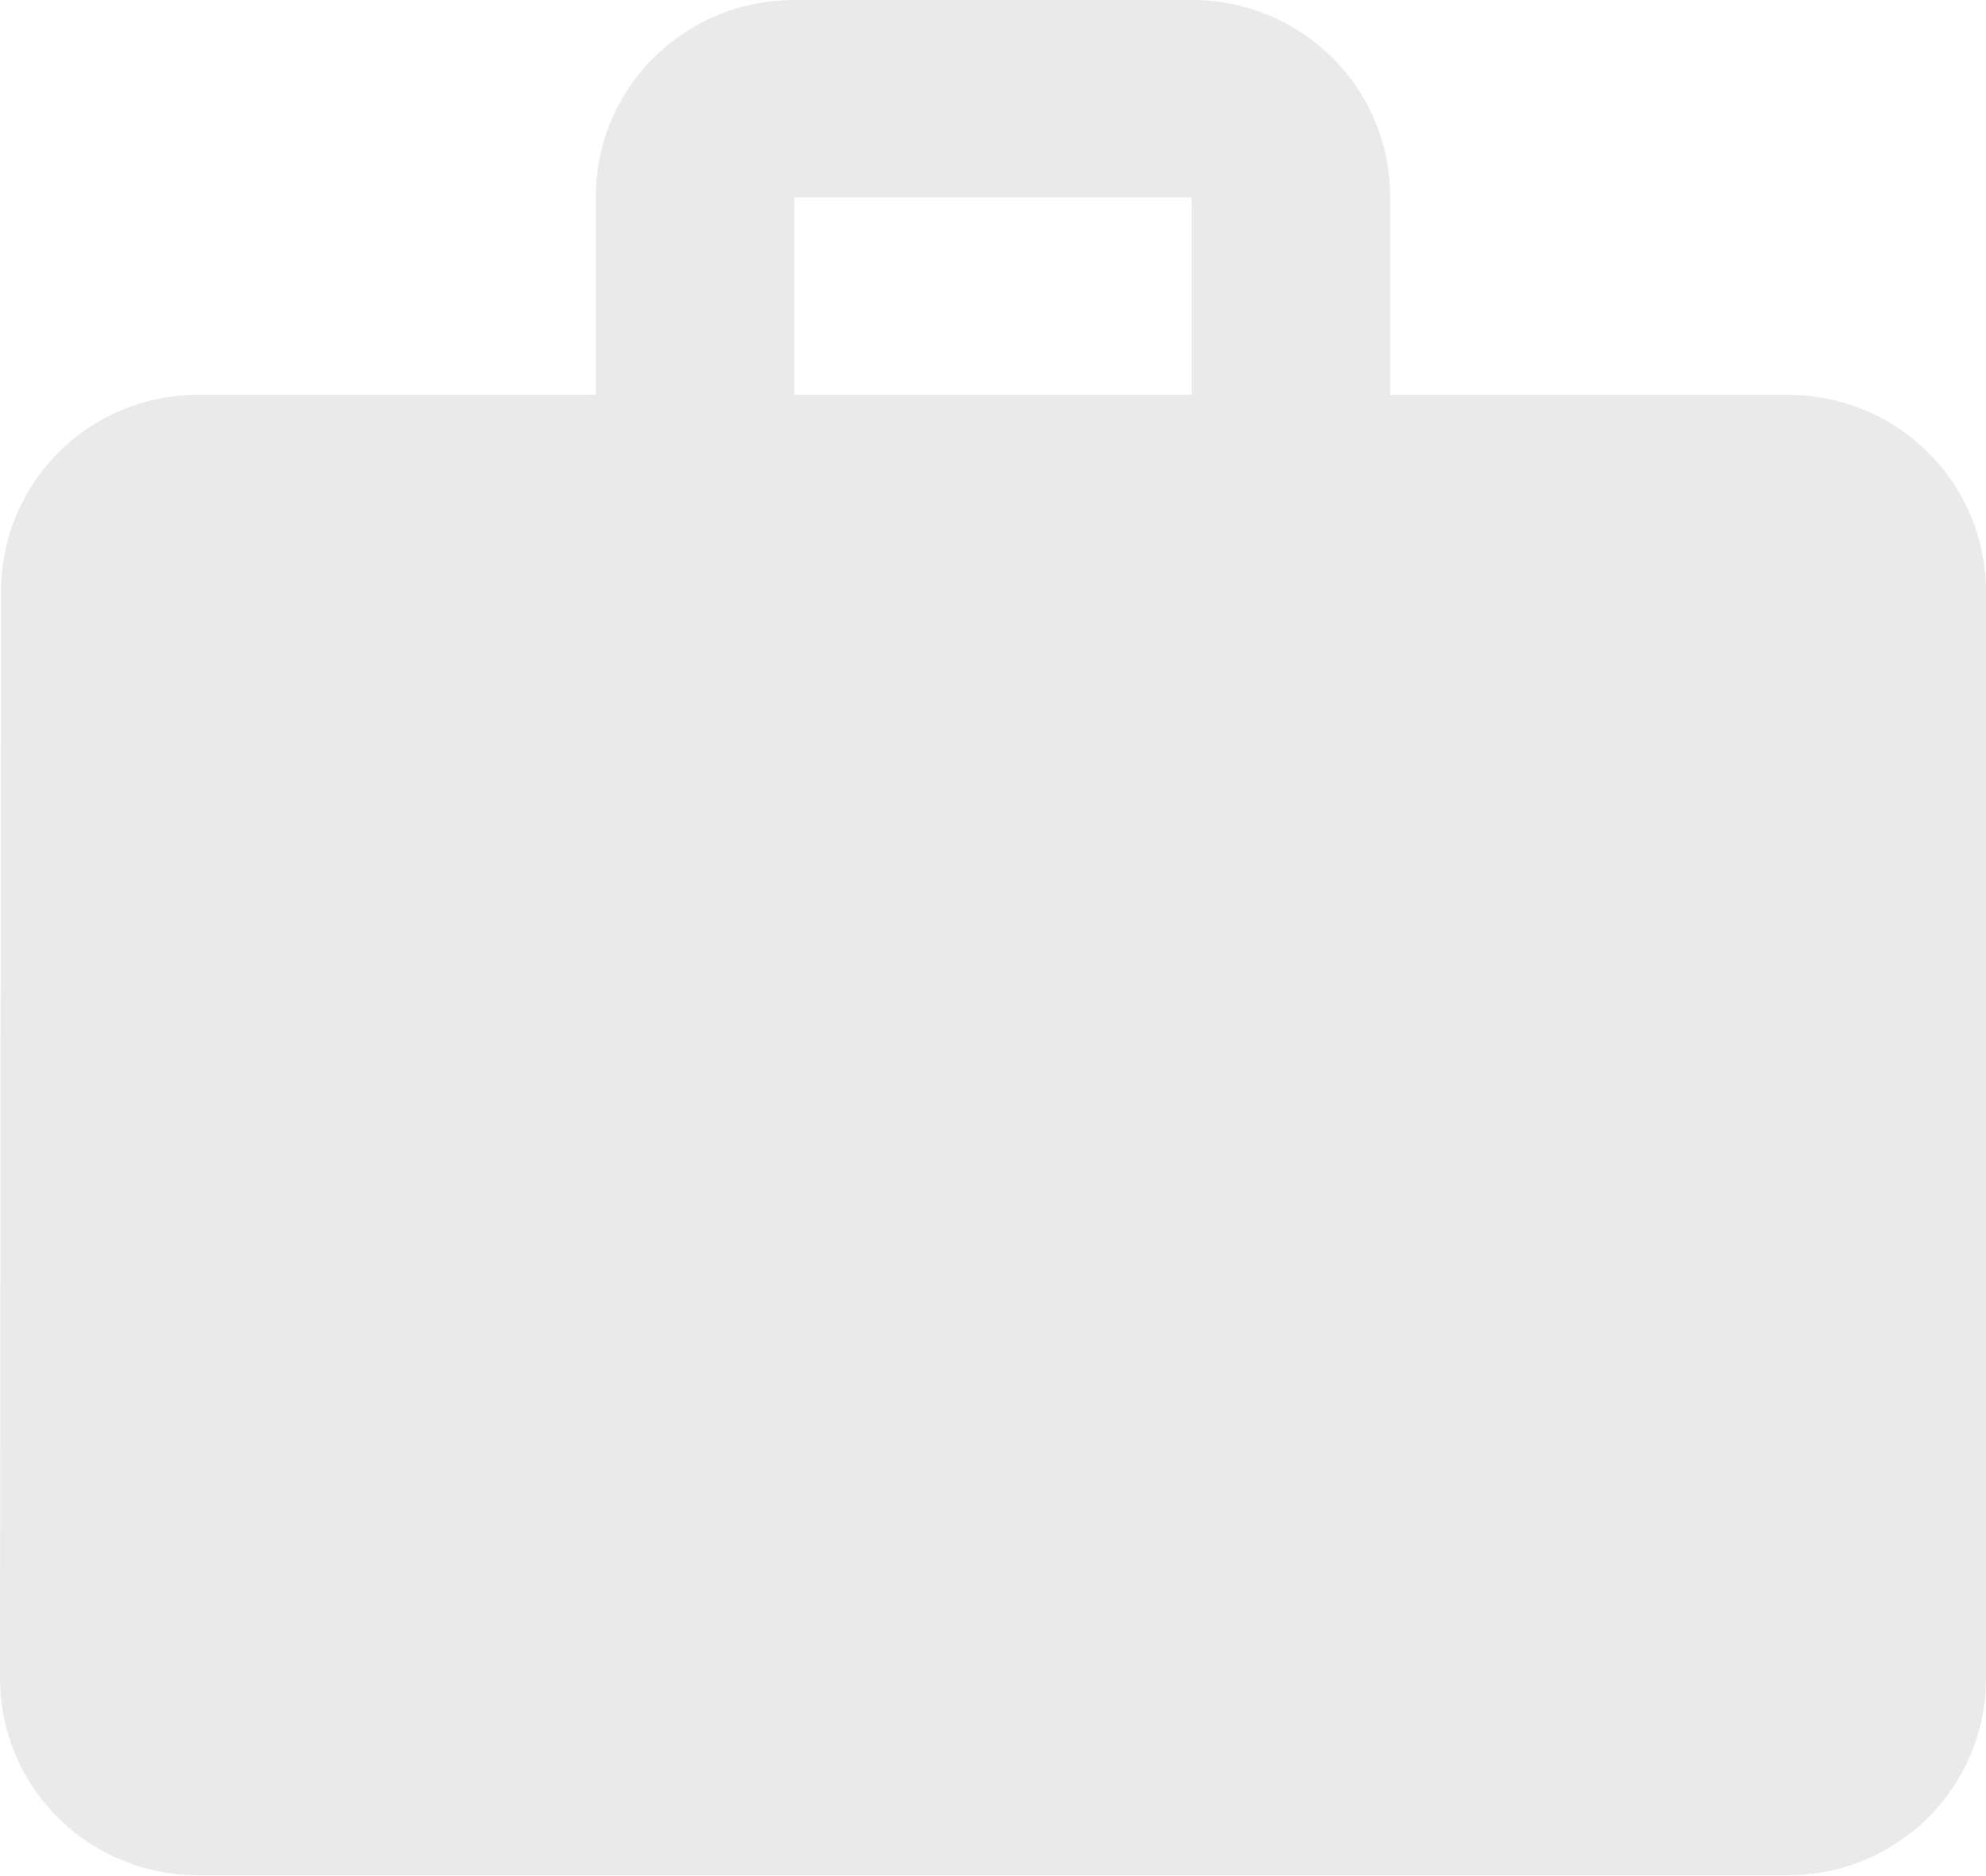
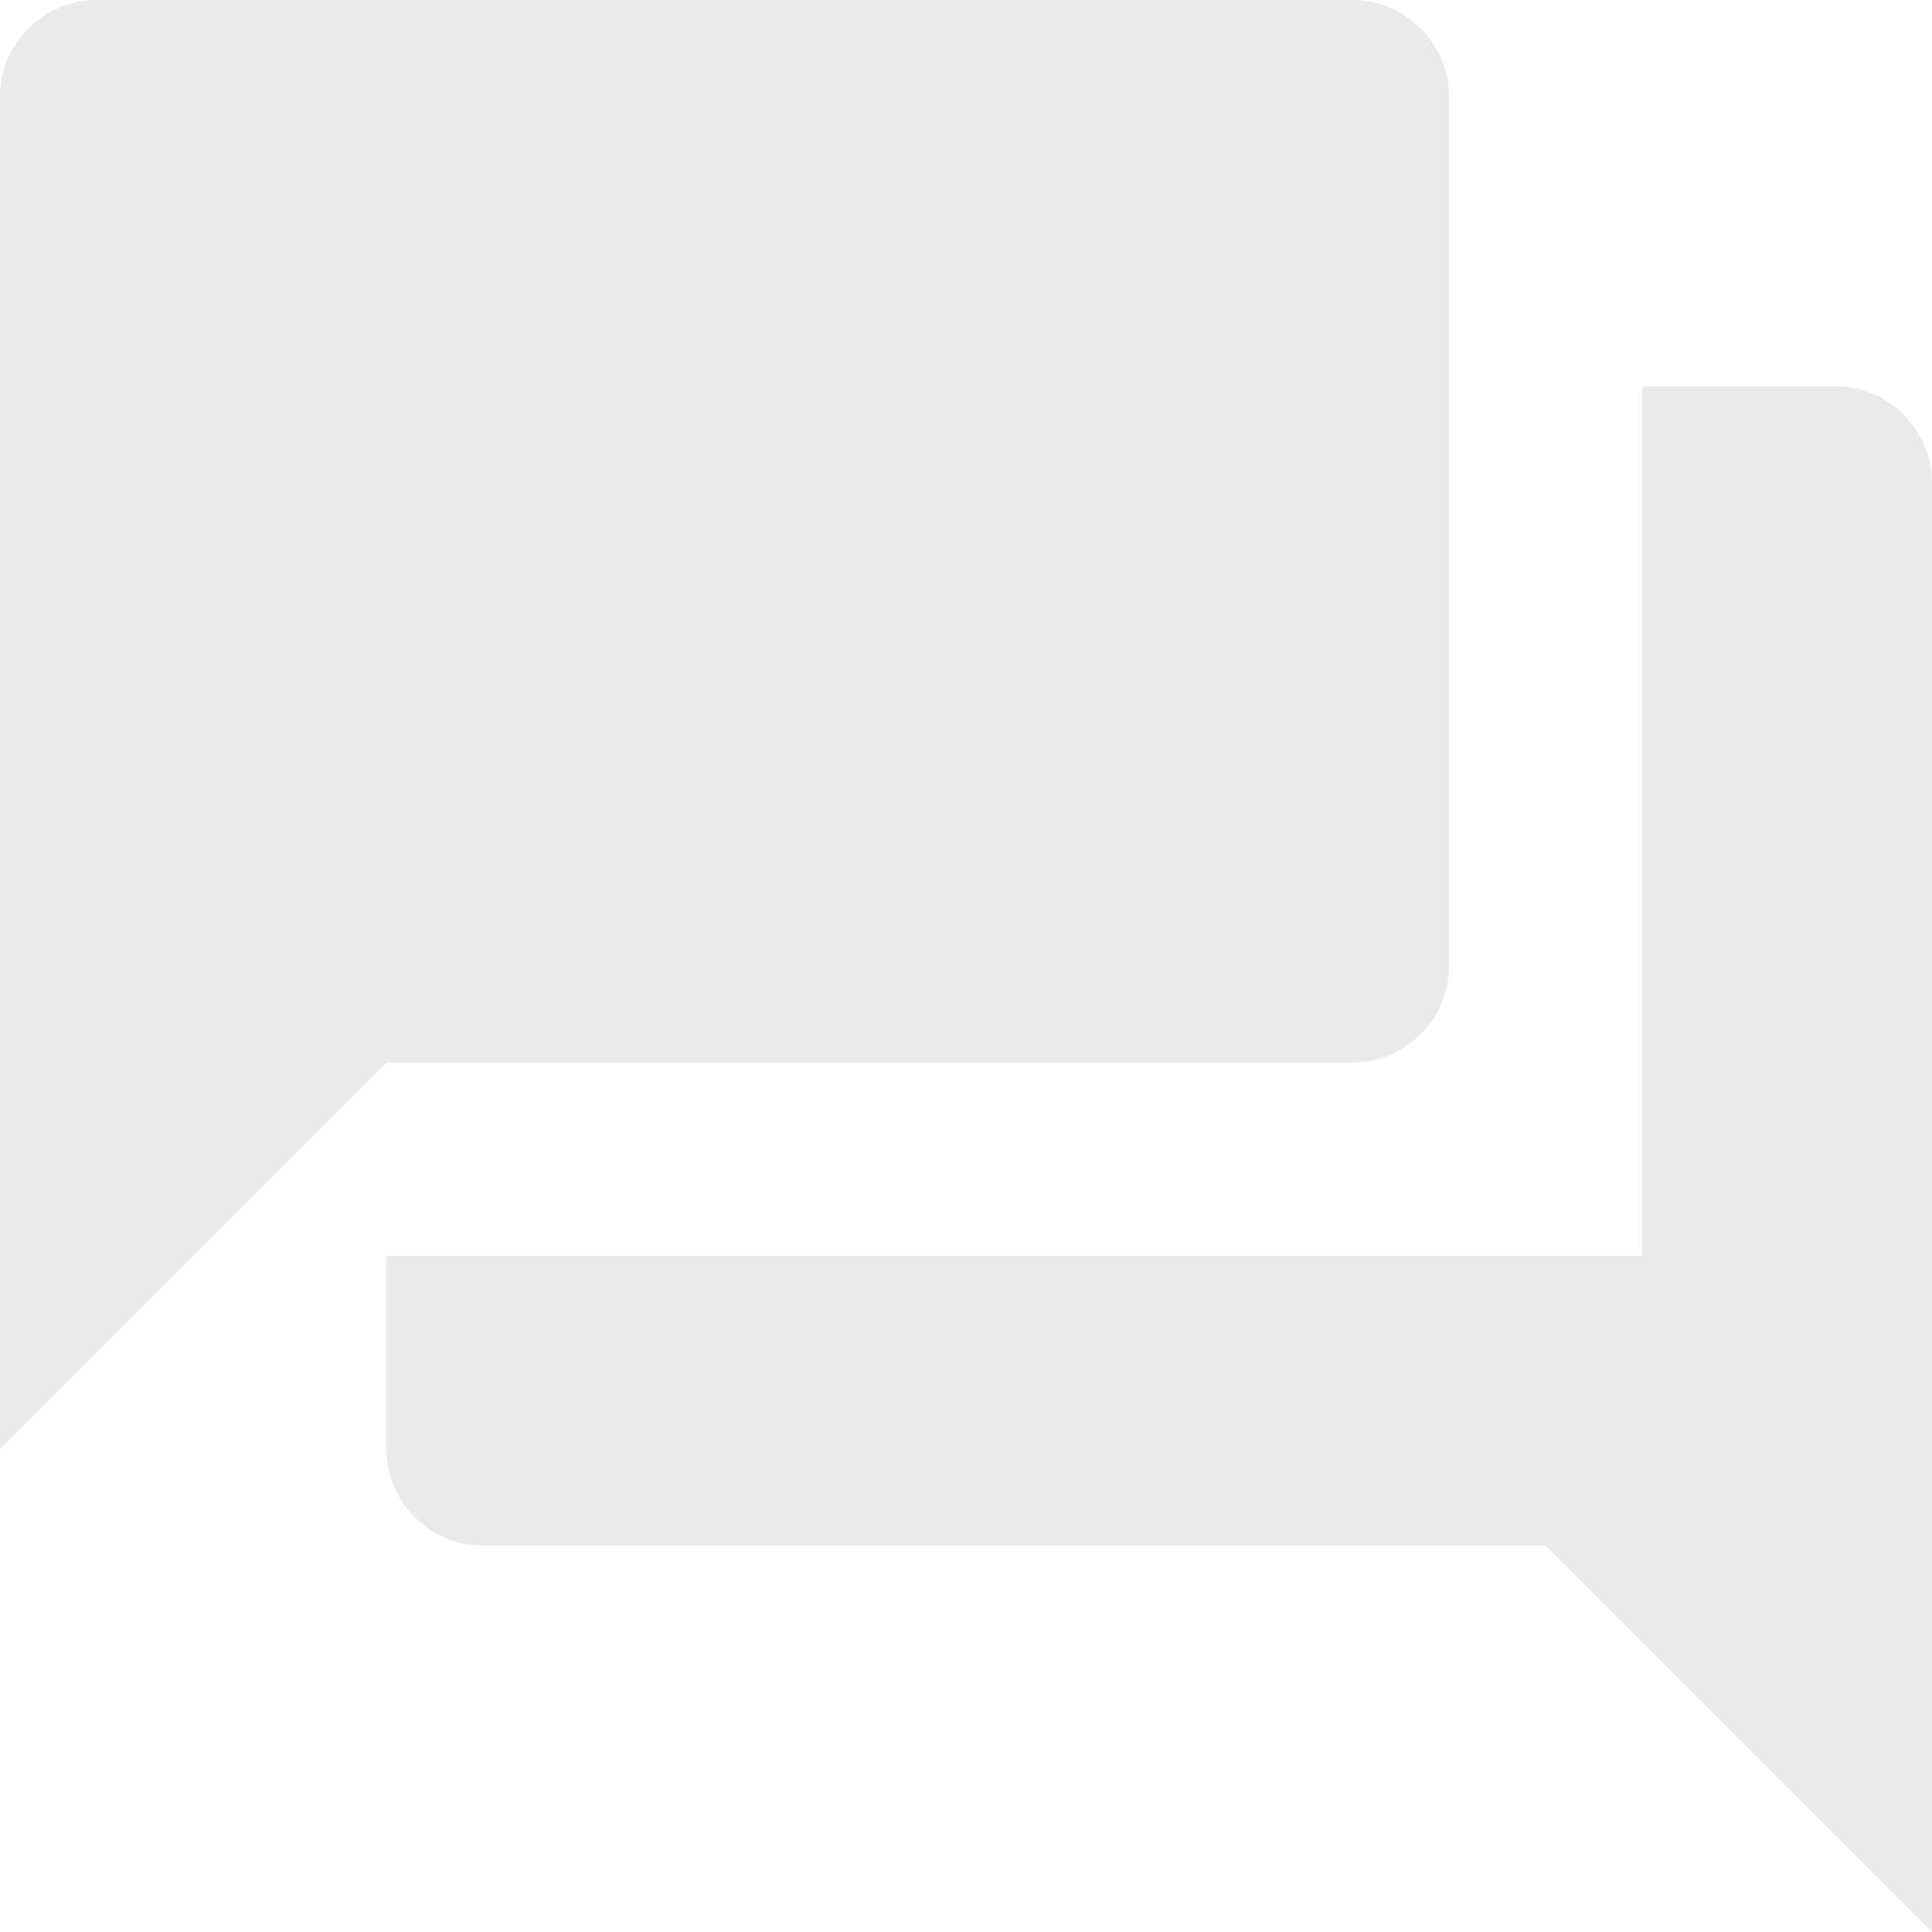
- <svg xmlns="http://www.w3.org/2000/svg" width="18" height="17" viewBox="0 0 18 17" fill="none">
-   <path d="M16.2 3.579H12.6V1.789C12.6 0.796 11.799 0 10.8 0H7.2C6.201 0 5.4 0.796 5.4 1.789V3.579H1.8C0.801 3.579 0.009 4.375 0.009 5.368L0 15.21C0 16.204 0.801 17 1.8 17H16.2C17.199 17 18 16.204 18 15.21V5.368C18 4.375 17.199 3.579 16.2 3.579ZM10.8 3.579H7.2V1.789H10.8V3.579Z" fill="#EAEAEA" />
+ <svg xmlns="http://www.w3.org/2000/svg" width="18" height="18" viewBox="0 0 18 18" fill="none">
+   <path d="M17.1 3.6H15.3V11.7H3.6V13.5C3.6 13.995 4.005 14.4 4.5 14.4H14.4L18 18V4.5C18 4.005 17.595 3.6 17.1 3.6ZM13.5 9V0.9C13.5 0.405 13.095 0 12.6 0H0.9C0.405 0 0 0.405 0 0.9V13.5L3.6 9.9H12.6C13.095 9.9 13.5 9.495 13.5 9Z" fill="#EAEAEA" />
</svg>
